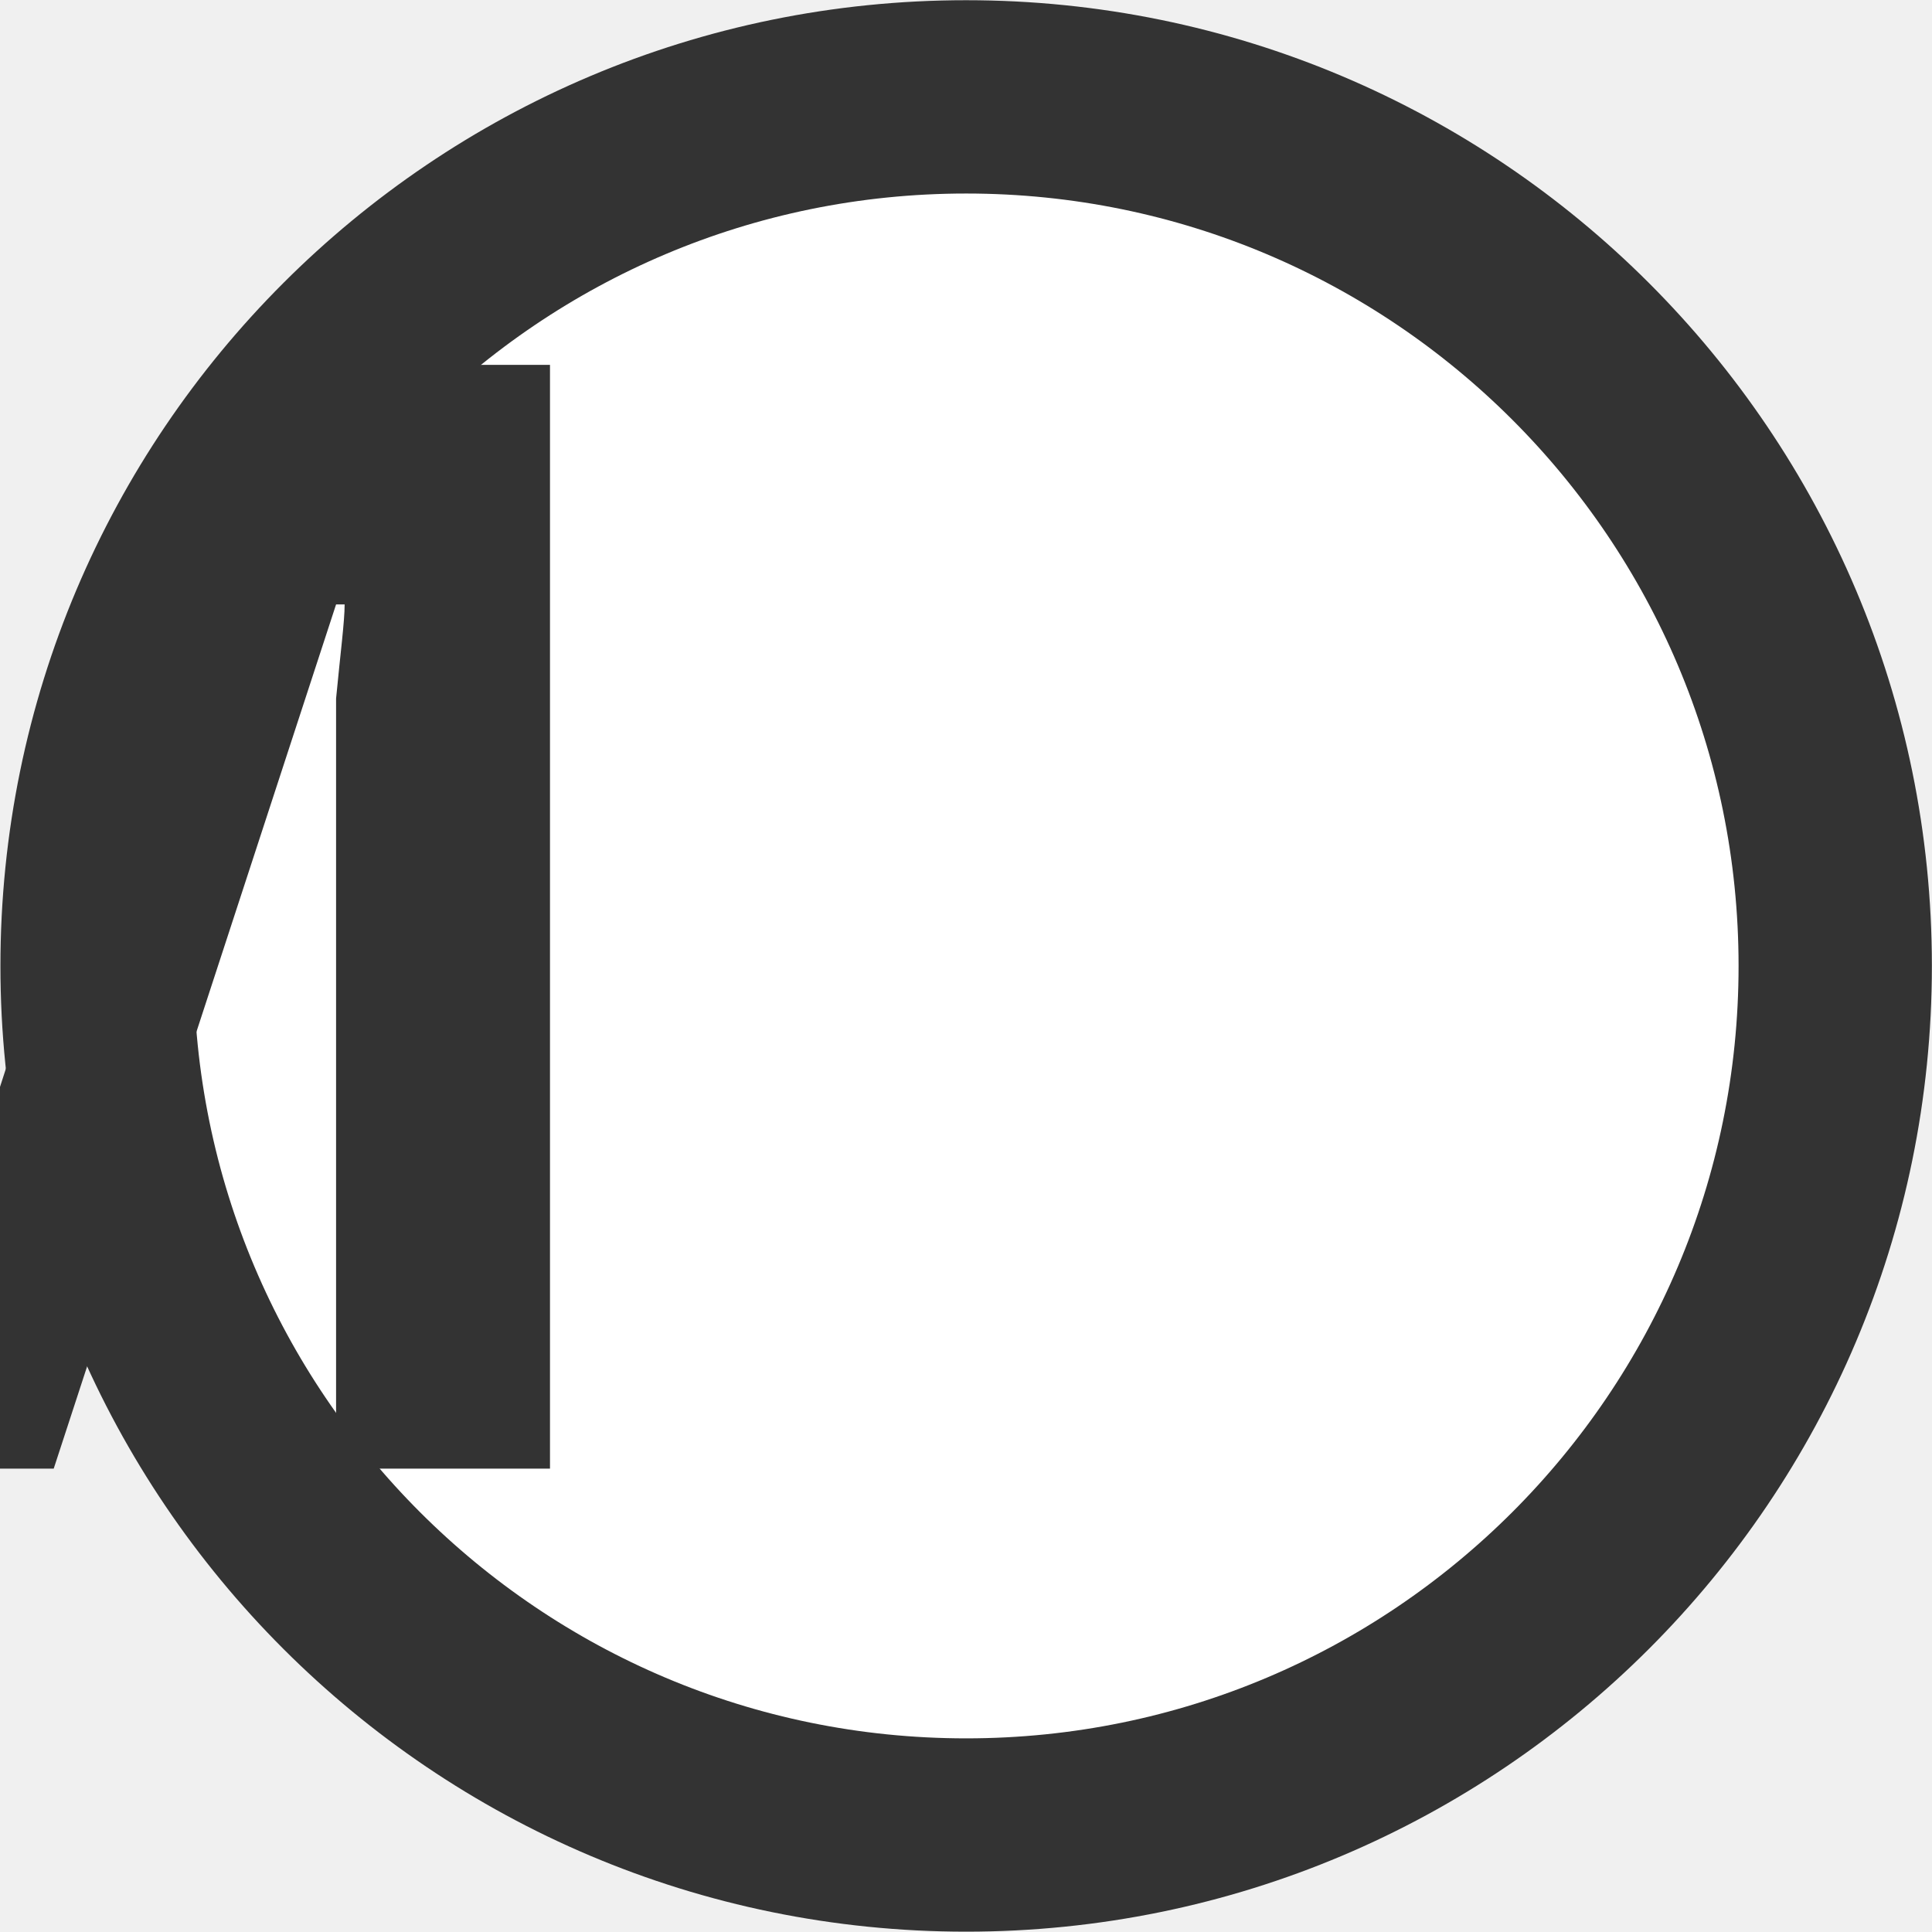
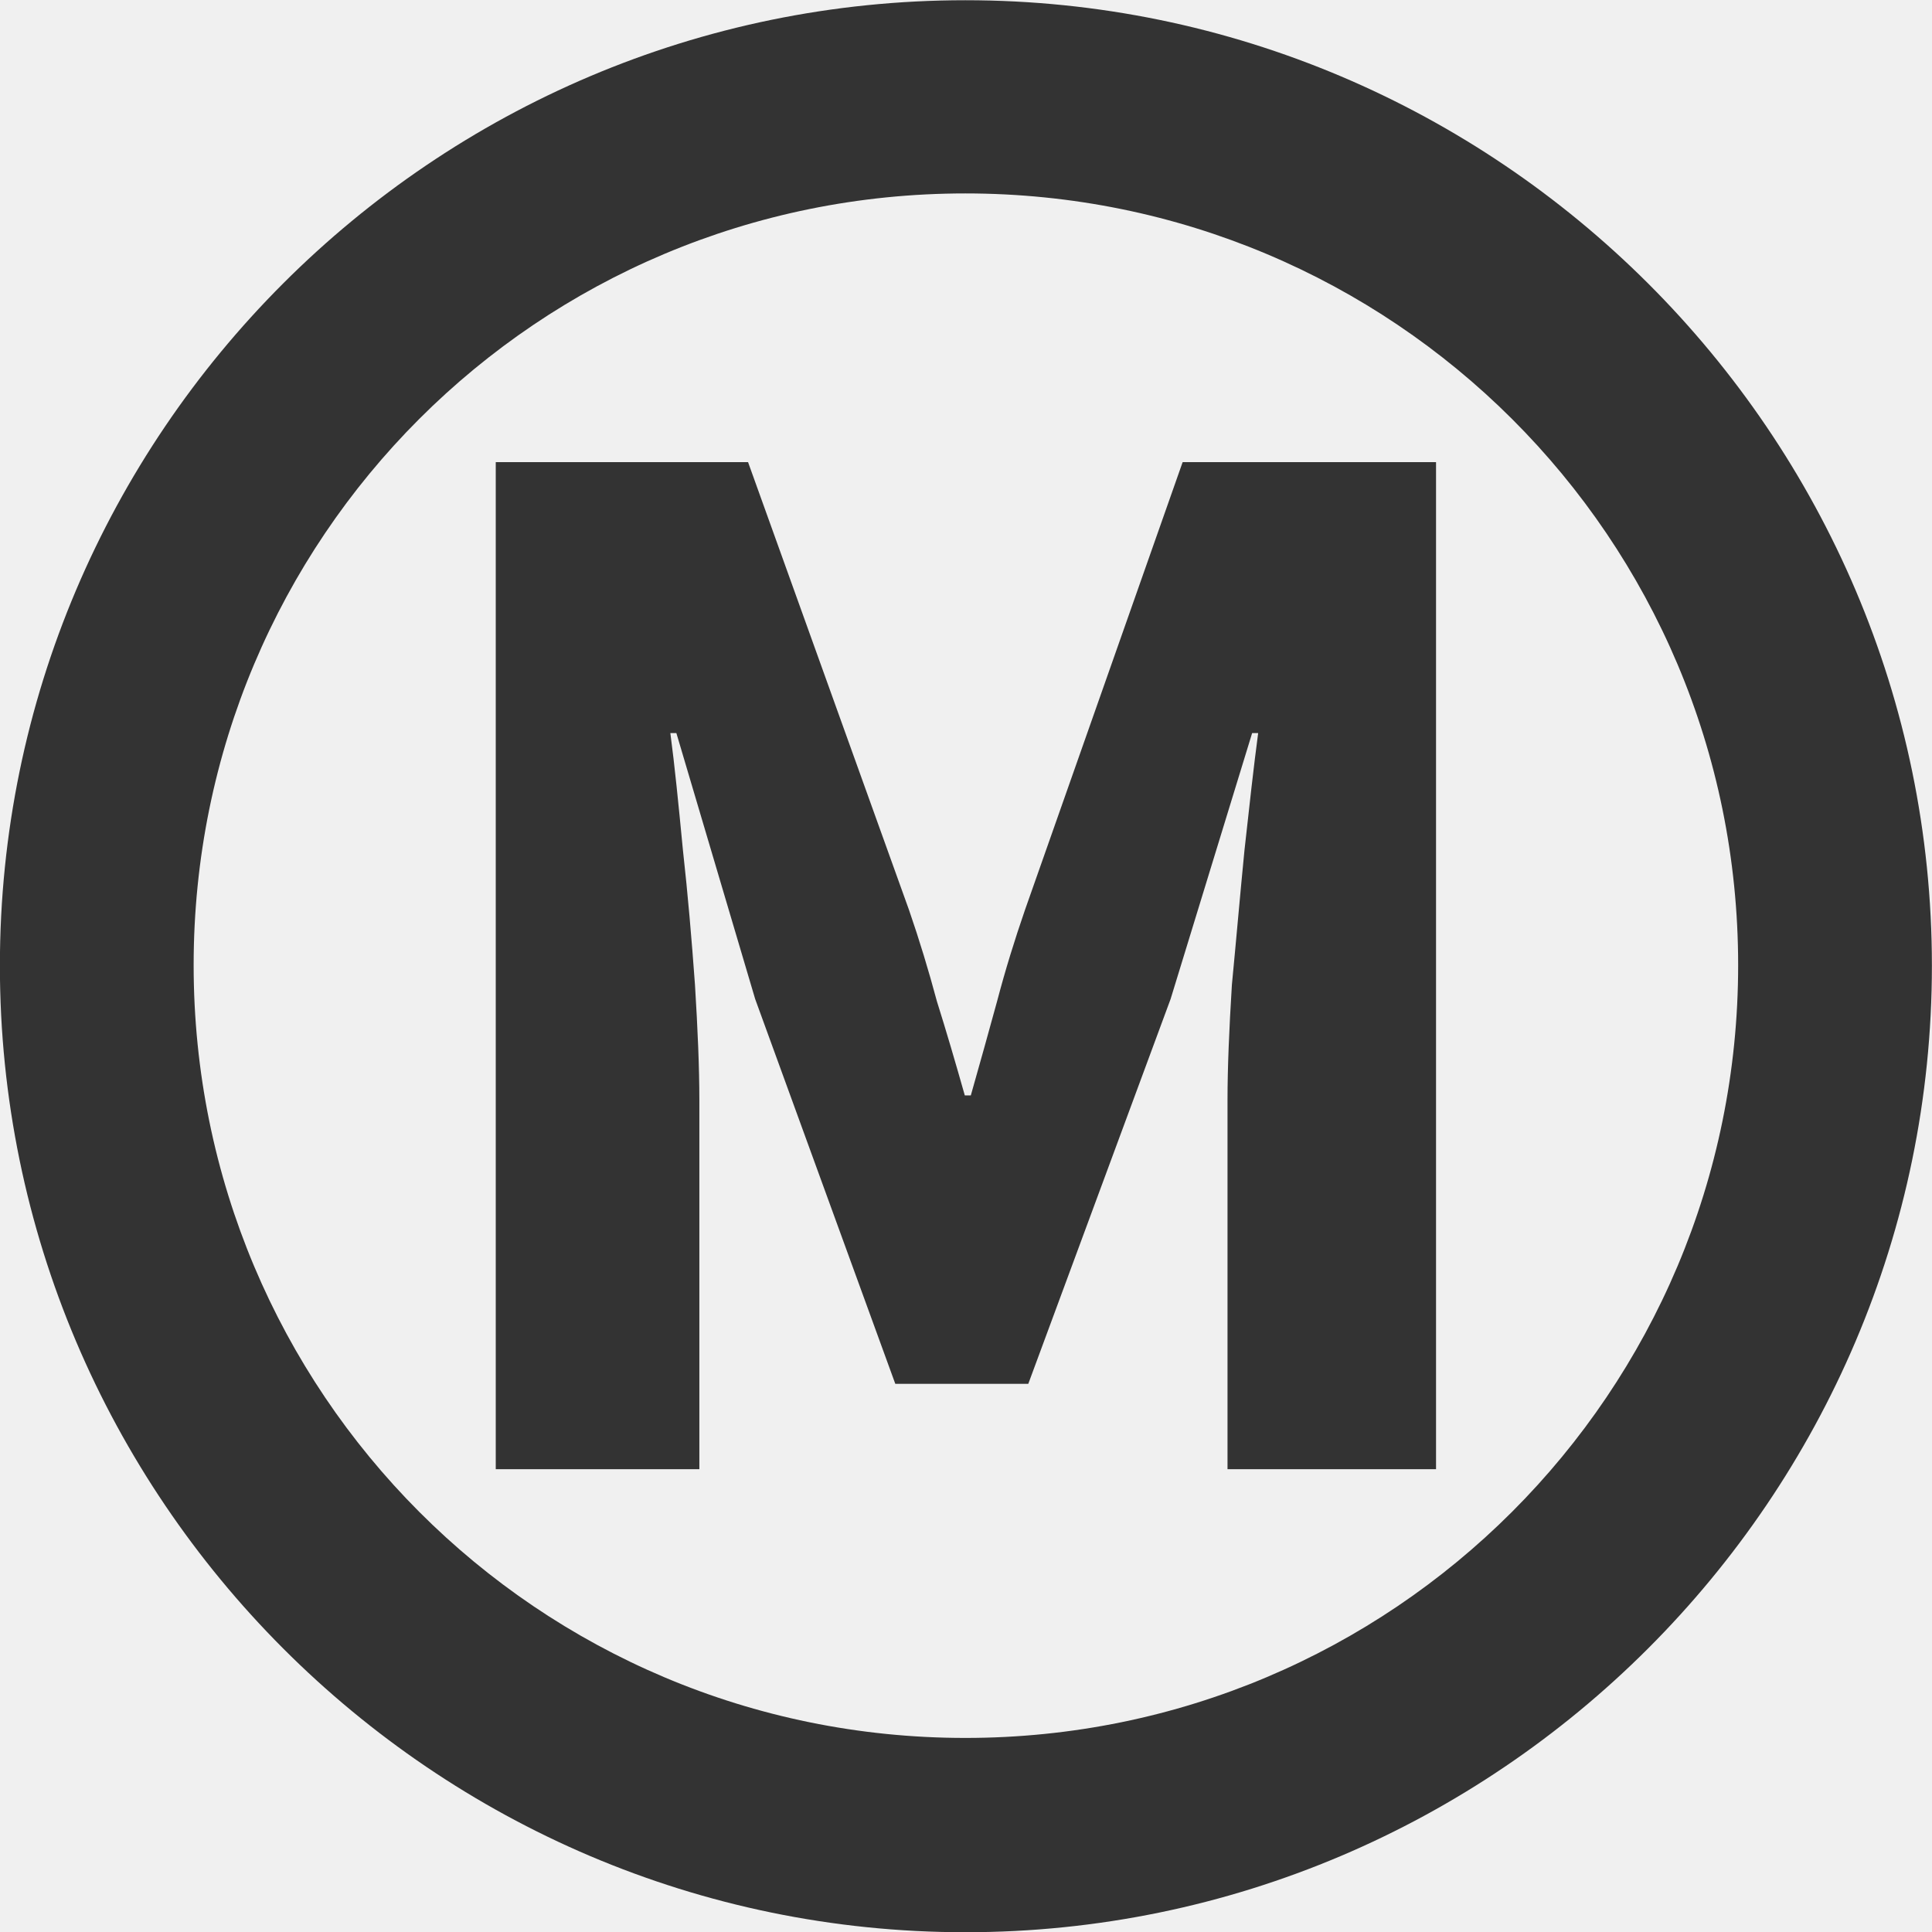
- <svg xmlns="http://www.w3.org/2000/svg" width="3.528mm" height="3.528mm" viewBox="0 0 3.528 3.528" version="1.1" id="svg1" xml:space="preserve">
+ <svg xmlns="http://www.w3.org/2000/svg" width="10.005pt" height="10.005pt" viewBox="0 0 3.53 3.53" version="1.1" id="svg1" xml:space="preserve">
  <defs id="defs1" />
-   <g id="layer1" transform="translate(-745.8277,-2.361111)">
-     <circle style="fill:#ffffff;stroke:#333333;stroke-width:0.353;stroke-opacity:1" id="circle493" cx="747.592" cy="4.125" r="1.587" />
-     <text xml:space="preserve" style="font-style:normal;font-variant:normal;font-weight:800;font-stretch:normal;font-size:2.822px;line-height:1.3;font-family:'Source Sans 3';-inkscape-font-specification:'Source Sans 3 Ultra-Bold';font-variant-ligatures:normal;font-variant-caps:normal;font-variant-numeric:normal;font-variant-east-asian:normal;fill:#333333;stroke-width:0.247" x="747.59" y="5.045" id="text494">
-       <tspan id="tspan494" style="font-style:normal;font-variant:normal;font-weight:bold;font-stretch:normal;font-size:2.822px;font-family:'Source Sans 3';-inkscape-font-specification:'Source Sans 3 Bold';text-align:center;text-anchor:middle;fill:#333333;stroke-width:0.247" x="747.59" y="5.045">M</tspan>
-     </text>
+   <g id="layer1" transform="translate(-745.4062,-2.468583)">
+     <g id="circle164">
+       <path id="path174" style="color:#000000;fill:#333333;-inkscape-stroke:none" d="m 747.17,2.469 c -0.972,0 -1.764,0.792 -1.764,1.764 0,0.972 0.792,1.766 1.764,1.766 0.972,0 1.766,-0.794 1.766,-1.766 0,-0.972 -0.794,-1.764 -1.766,-1.764 z m 0,0.353 c 0.781,0 1.412,0.629 1.412,1.41 0,0.781 -0.631,1.412 -1.412,1.412 -0.781,0 -1.41,-0.631 -1.41,-1.412 0,-0.781 0.629,-1.41 1.41,-1.41 z m -0.858,0.491 v 1.84 h 0.372 V 4.479 c 0,-0.06 -0.003,-0.13 -0.008,-0.211 -0.006,-0.083 -0.013,-0.165 -0.022,-0.246 -0.008,-0.083 -0.015,-0.154 -0.023,-0.214 h 0.011 l 0.144,0.486 0.256,0.703 h 0.243 l 0.26,-0.703 0.149,-0.486 h 0.011 c -0.008,0.06 -0.016,0.132 -0.025,0.214 -0.008,0.081 -0.015,0.163 -0.023,0.246 -0.005,0.081 -0.008,0.151 -0.008,0.211 v 0.674 h 0.381 v -1.84 h -0.463 l -0.288,0.818 c -0.019,0.055 -0.036,0.11 -0.051,0.167 -0.015,0.055 -0.031,0.112 -0.048,0.172 h -0.011 c -0.017,-0.06 -0.034,-0.118 -0.051,-0.172 -0.015,-0.056 -0.032,-0.112 -0.051,-0.167 l -0.294,-0.818 z" />
+     </g>
  </g>
</svg>
